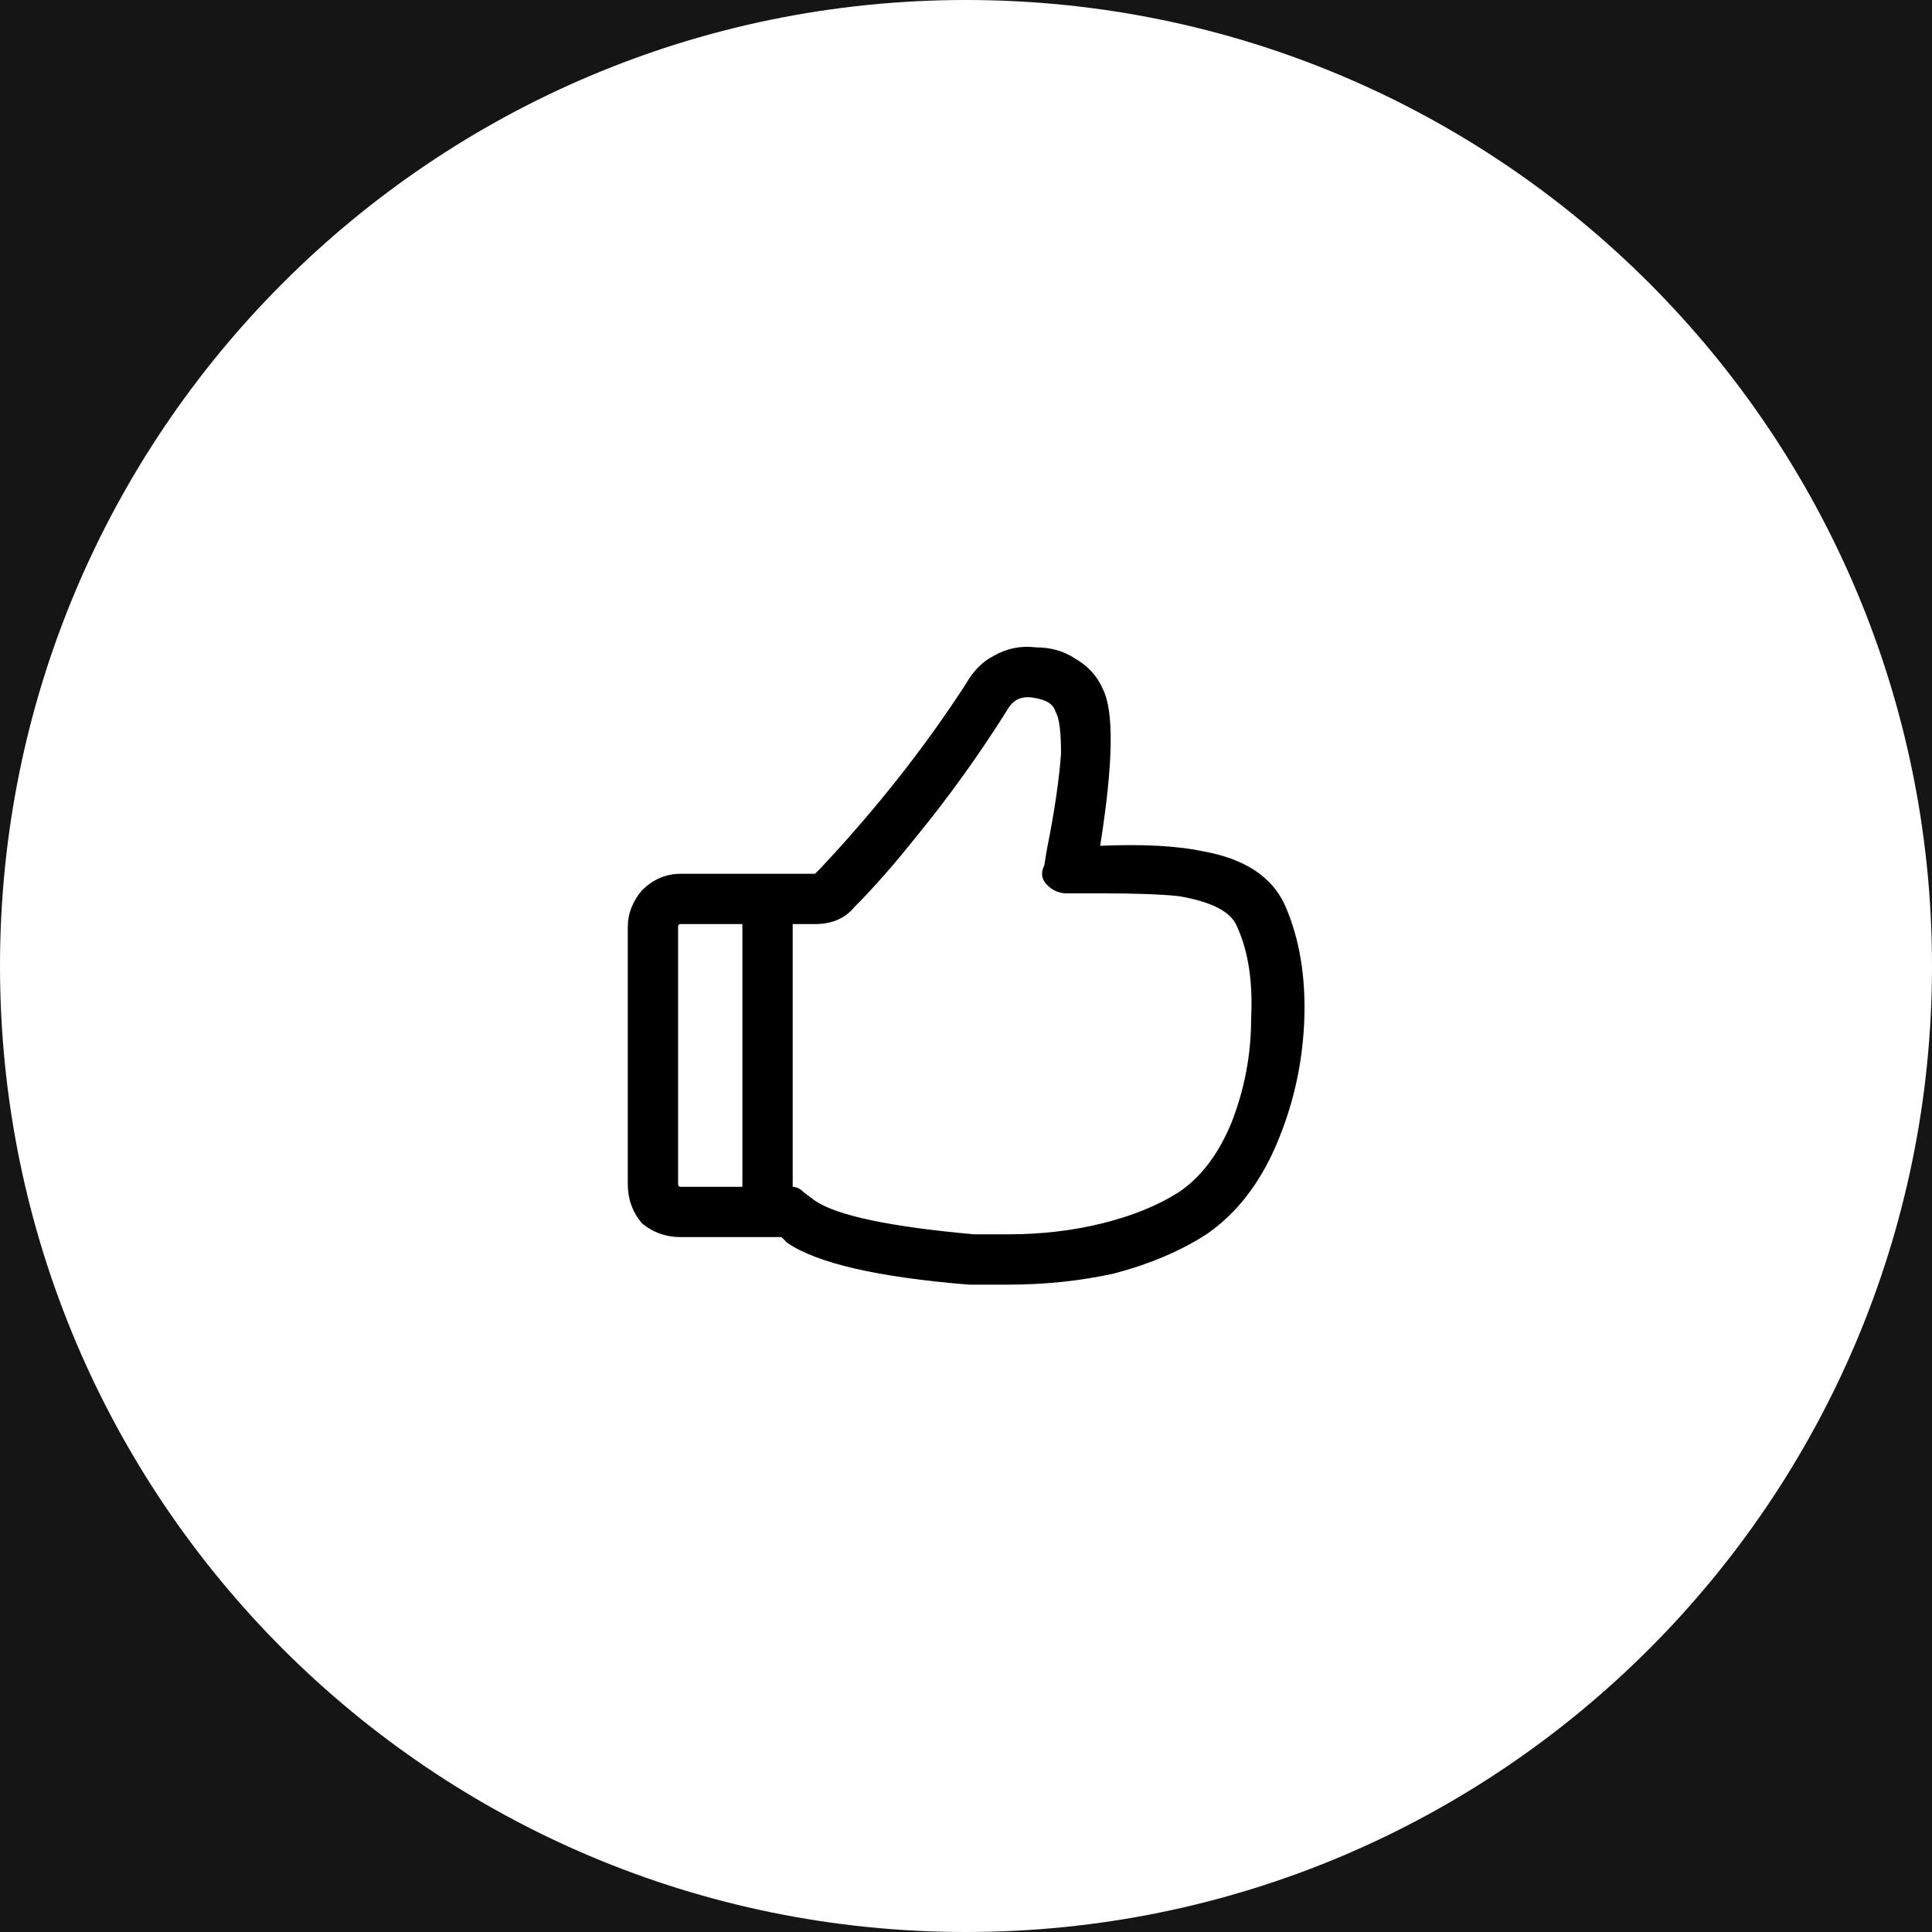
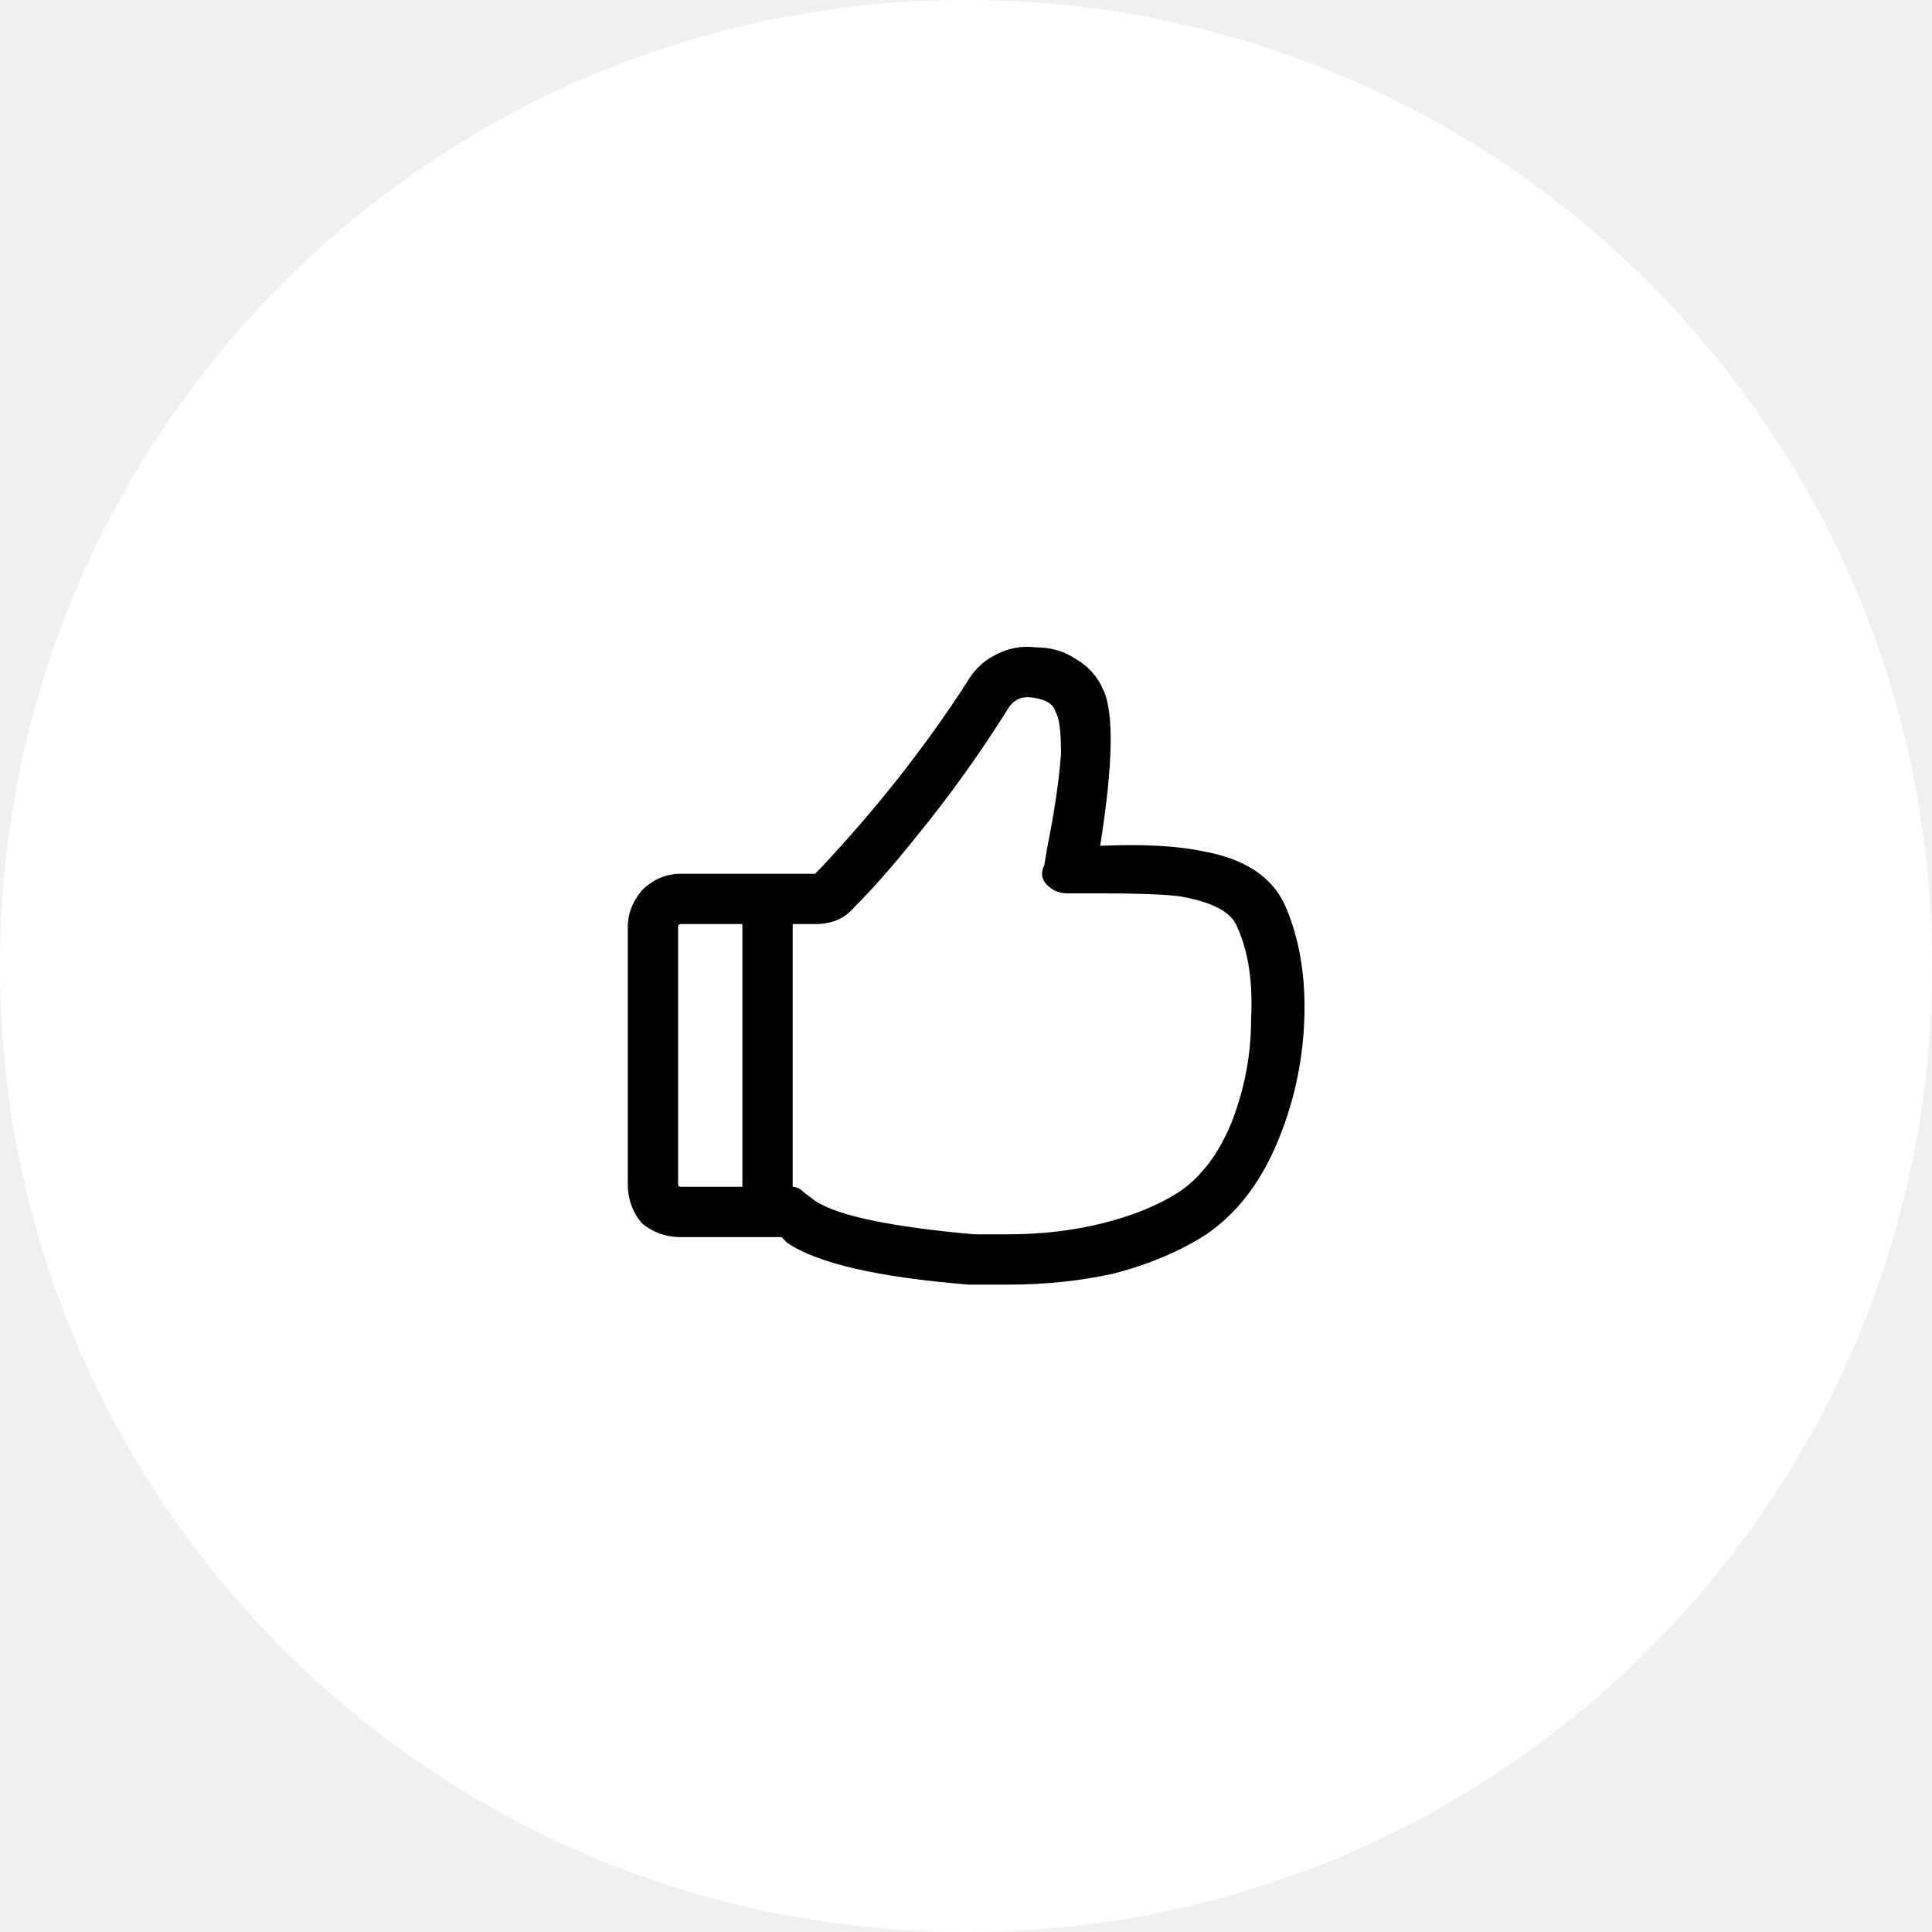
<svg xmlns="http://www.w3.org/2000/svg" width="108" height="108" viewBox="0 0 108 108" fill="none">
-   <rect width="108" height="108" fill="#EAEAEA" />
-   <g id="WordPress-Website-Design">
-     <rect width="1920" height="23860.7" transform="translate(-906 -14922.7)" fill="black" />
-     <g id="Webiste Design Agency">
-       <mask id="path-1-inside-1_0_1" fill="white">
-         <path d="M-906 -1151H1014V1052H-906V-1151Z" />
-       </mask>
-       <path d="M1014 1052V1051H-906V1052V1053H1014V1052Z" fill="#202020" mask="url(#path-1-inside-1_0_1)" />
-       <g id="Boxes">
-         <g id="Frame 2">
-           <g id="Frame 2_2">
-             <rect width="446.667" height="472" transform="translate(-169.334 -40)" fill="#151515" />
-             <g id="Book A Demo">
-               <rect width="108" height="108" rx="54" fill="white" />
-               <path id="îª¯" d="M71.812 50.562C72.646 52.438 73.01 54.625 72.906 57.125C72.802 59.521 72.281 61.812 71.344 64C70.406 66.188 69.104 67.854 67.438 69C65.979 69.938 64.26 70.667 62.281 71.188C60.406 71.604 58.427 71.812 56.344 71.812H54.156C49.052 71.396 45.667 70.615 44 69.469L43.688 69.156H38.062C37.229 69.156 36.5 68.896 35.875 68.375C35.354 67.75 35.094 67.021 35.094 66.188V51.812C35.094 51.083 35.354 50.406 35.875 49.781C36.5 49.156 37.229 48.844 38.062 48.844H45.562L45.875 48.531C49 45.198 51.708 41.76 54 38.219C54.417 37.49 54.938 36.969 55.562 36.656C56.292 36.24 57.073 36.083 57.906 36.188C58.74 36.188 59.469 36.396 60.094 36.812C60.823 37.229 61.344 37.802 61.656 38.531C62.281 39.781 62.229 42.698 61.5 47.281C63.896 47.177 65.823 47.281 67.281 47.594C69.573 48.01 71.083 49 71.812 50.562ZM37.906 66.188C37.906 66.292 37.958 66.344 38.062 66.344H41.5V51.656H38.062C37.958 51.656 37.906 51.708 37.906 51.812V66.188ZM65.875 66.656C67.125 65.823 68.115 64.521 68.844 62.75C69.573 60.875 69.938 58.948 69.938 56.969C70.042 54.885 69.781 53.167 69.156 51.812C68.844 50.979 67.75 50.406 65.875 50.094C64.938 49.99 63.479 49.938 61.5 49.938H59.625C59.208 49.938 58.844 49.781 58.531 49.469C58.219 49.156 58.167 48.792 58.375 48.375L58.531 47.438C58.948 45.354 59.208 43.583 59.312 42.125C59.312 40.875 59.208 40.094 59 39.781C58.896 39.365 58.479 39.104 57.75 39C57.125 38.896 56.656 39.104 56.344 39.625C54.781 42.125 53.062 44.521 51.188 46.812C49.938 48.375 48.792 49.677 47.75 50.719C47.229 51.344 46.5 51.656 45.562 51.656H44.312V66.344C44.521 66.344 44.729 66.448 44.938 66.656L45.562 67.125C46.812 67.958 49.781 68.583 54.469 69H56.344C58.219 69 59.99 68.792 61.656 68.375C63.323 67.958 64.729 67.385 65.875 66.656Z" fill="black" />
-             </g>
-           </g>
-         </g>
-       </g>
-     </g>
-   </g>
+   <rect width="108" height="108" rx="54" fill="white" />
+   <path d="M71.812 50.562C72.646 52.438 73.01 54.625 72.906 57.125C72.802 59.521 72.281 61.812 71.344 64C70.406 66.188 69.104 67.854 67.438 69C65.979 69.938 64.26 70.667 62.281 71.188C60.406 71.604 58.427 71.812 56.344 71.812H54.156C49.052 71.396 45.667 70.615 44 69.469L43.688 69.156H38.062C37.229 69.156 36.5 68.896 35.875 68.375C35.354 67.75 35.094 67.021 35.094 66.188V51.812C35.094 51.083 35.354 50.406 35.875 49.781C36.5 49.156 37.229 48.844 38.062 48.844H45.562L45.875 48.531C49 45.198 51.708 41.76 54 38.219C54.417 37.49 54.938 36.969 55.562 36.656C56.292 36.24 57.073 36.083 57.906 36.188C58.74 36.188 59.469 36.396 60.094 36.812C60.823 37.229 61.344 37.802 61.656 38.531C62.281 39.781 62.229 42.698 61.5 47.281C63.896 47.177 65.823 47.281 67.281 47.594C69.573 48.01 71.083 49 71.812 50.562ZM37.906 66.188C37.906 66.292 37.958 66.344 38.062 66.344H41.5V51.656H38.062C37.958 51.656 37.906 51.708 37.906 51.812V66.188ZM65.875 66.656C67.125 65.823 68.115 64.521 68.844 62.75C69.573 60.875 69.938 58.948 69.938 56.969C70.042 54.885 69.781 53.167 69.156 51.812C68.844 50.979 67.75 50.406 65.875 50.094C64.938 49.99 63.479 49.938 61.5 49.938H59.625C59.208 49.938 58.844 49.781 58.531 49.469C58.219 49.156 58.167 48.792 58.375 48.375L58.531 47.438C58.948 45.354 59.208 43.583 59.312 42.125C59.312 40.875 59.208 40.094 59 39.781C58.896 39.365 58.479 39.104 57.75 39C57.125 38.896 56.656 39.104 56.344 39.625C54.781 42.125 53.062 44.521 51.188 46.812C49.938 48.375 48.792 49.677 47.75 50.719C47.229 51.344 46.5 51.656 45.562 51.656H44.312V66.344C44.521 66.344 44.729 66.448 44.938 66.656L45.562 67.125C46.812 67.958 49.781 68.583 54.469 69H56.344C58.219 69 59.99 68.792 61.656 68.375C63.323 67.958 64.729 67.385 65.875 66.656Z" fill="black" />
</svg>
